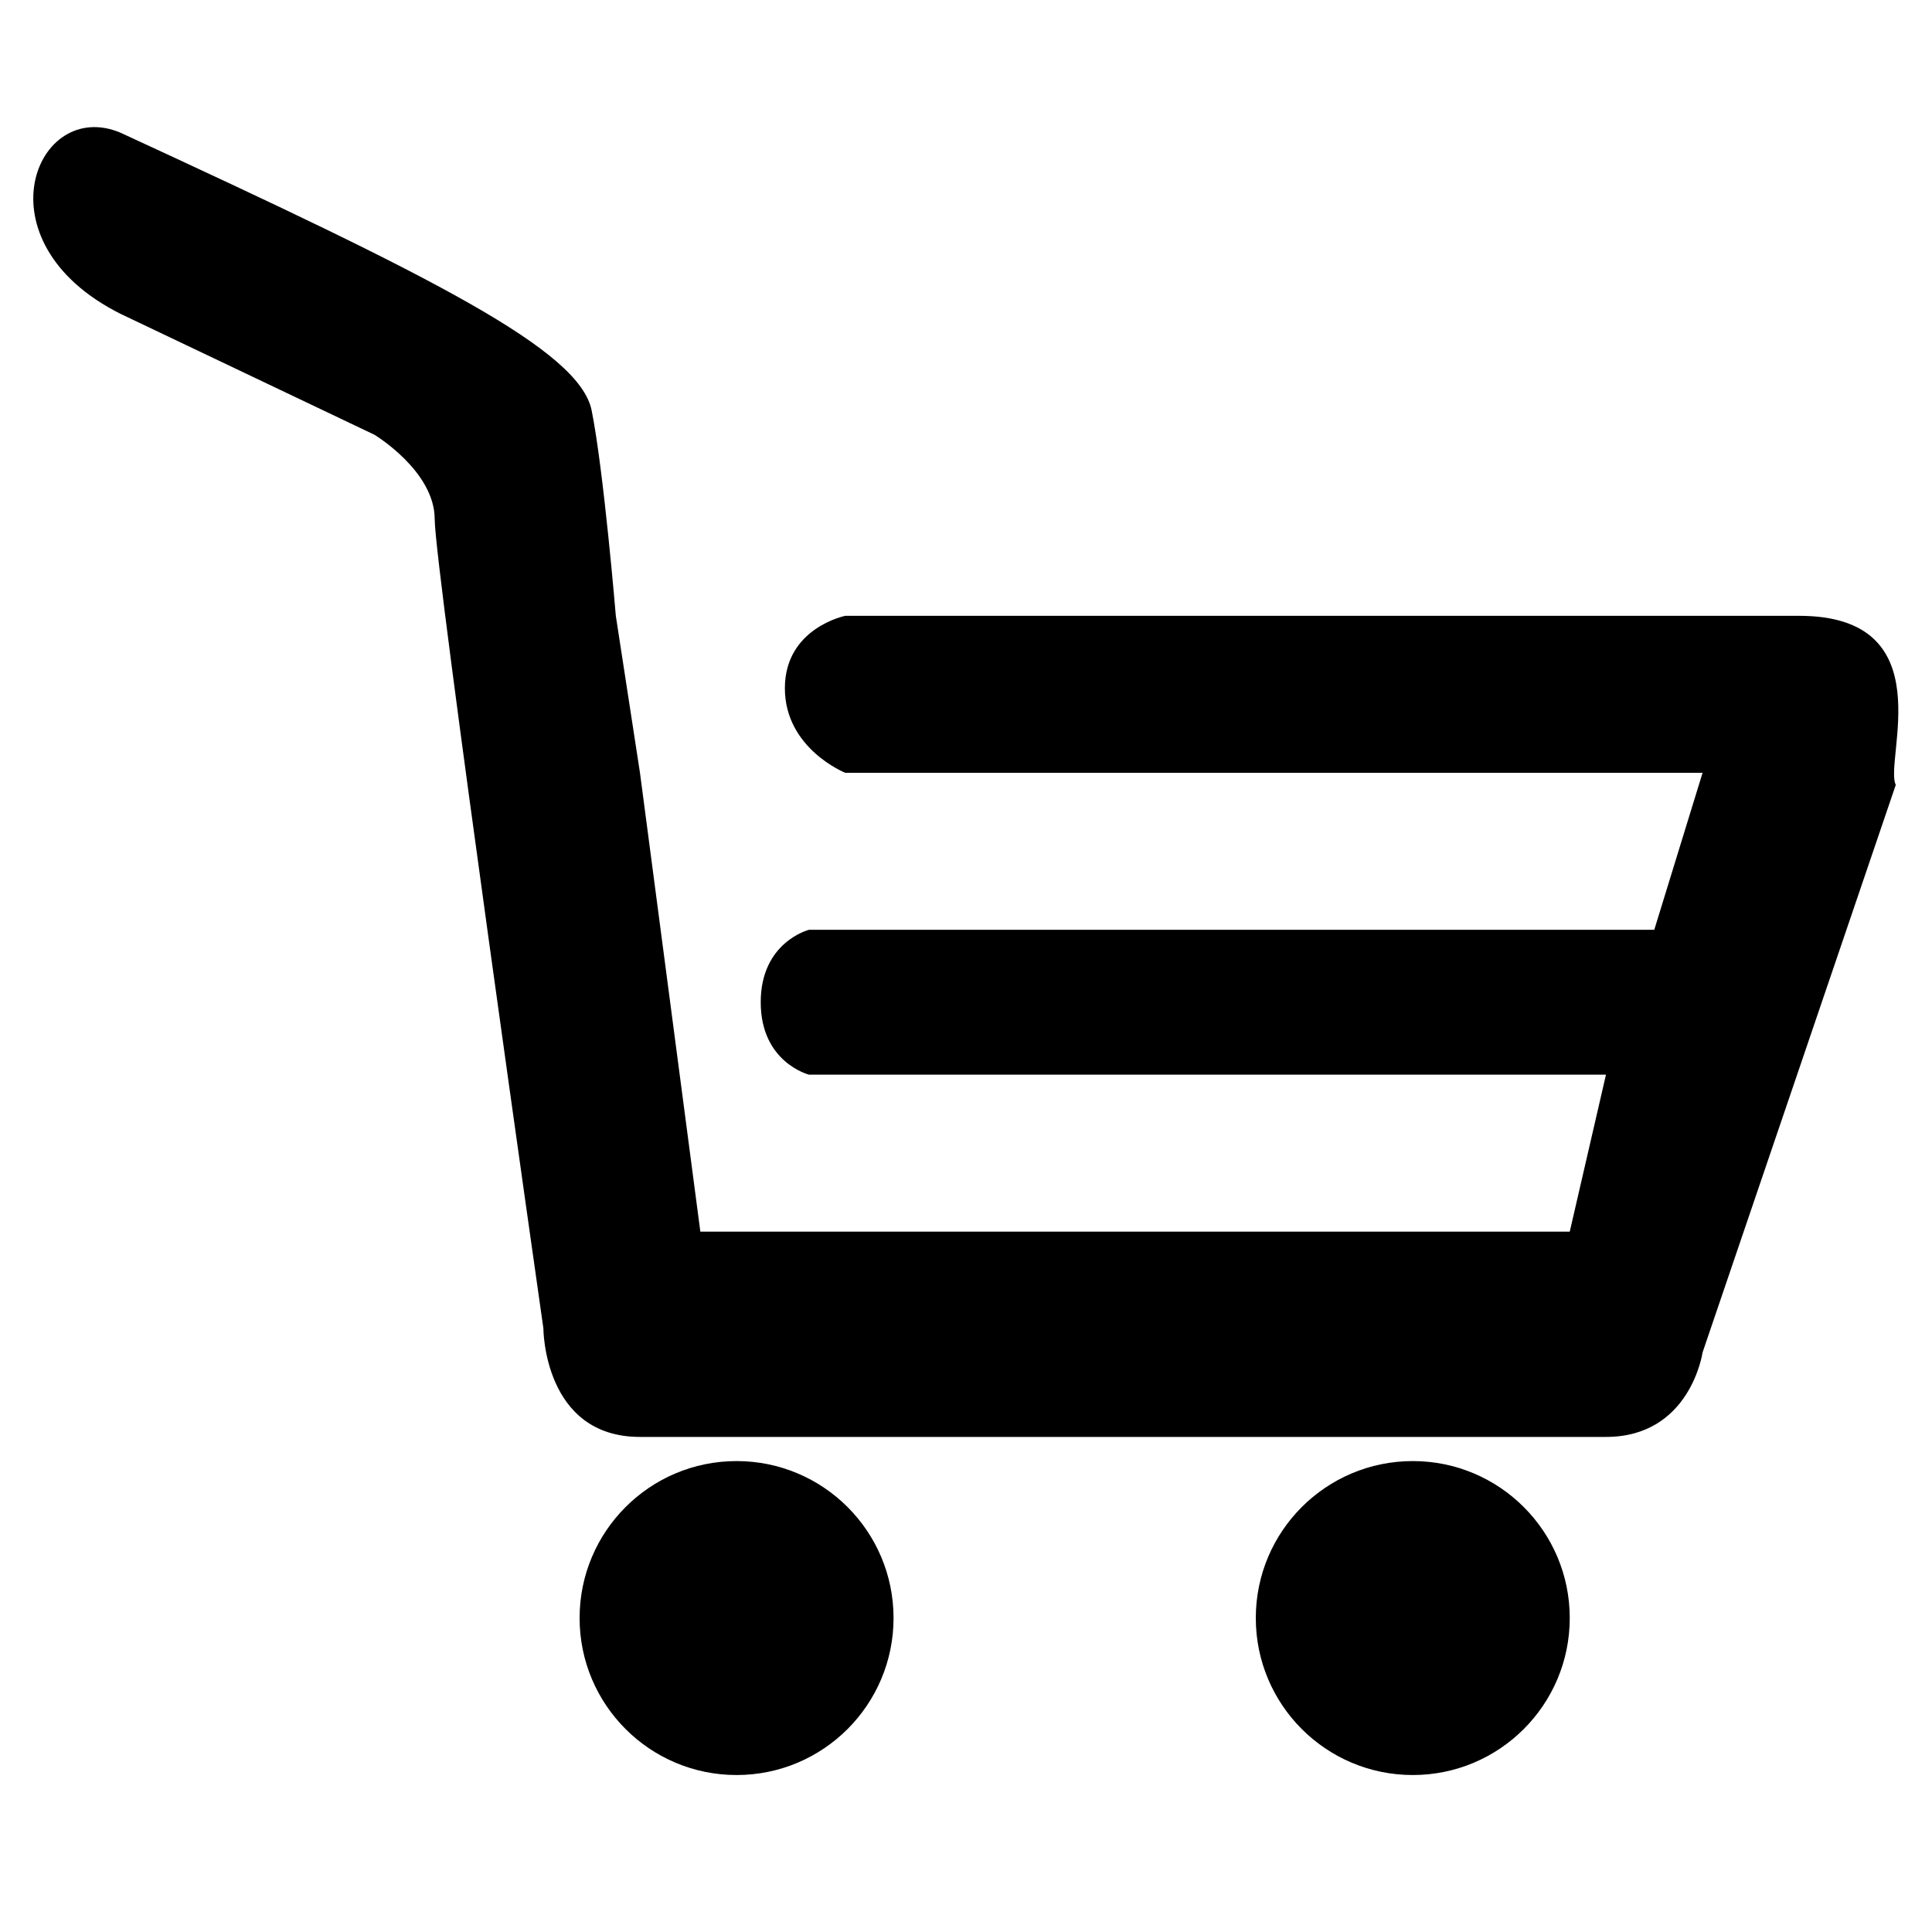
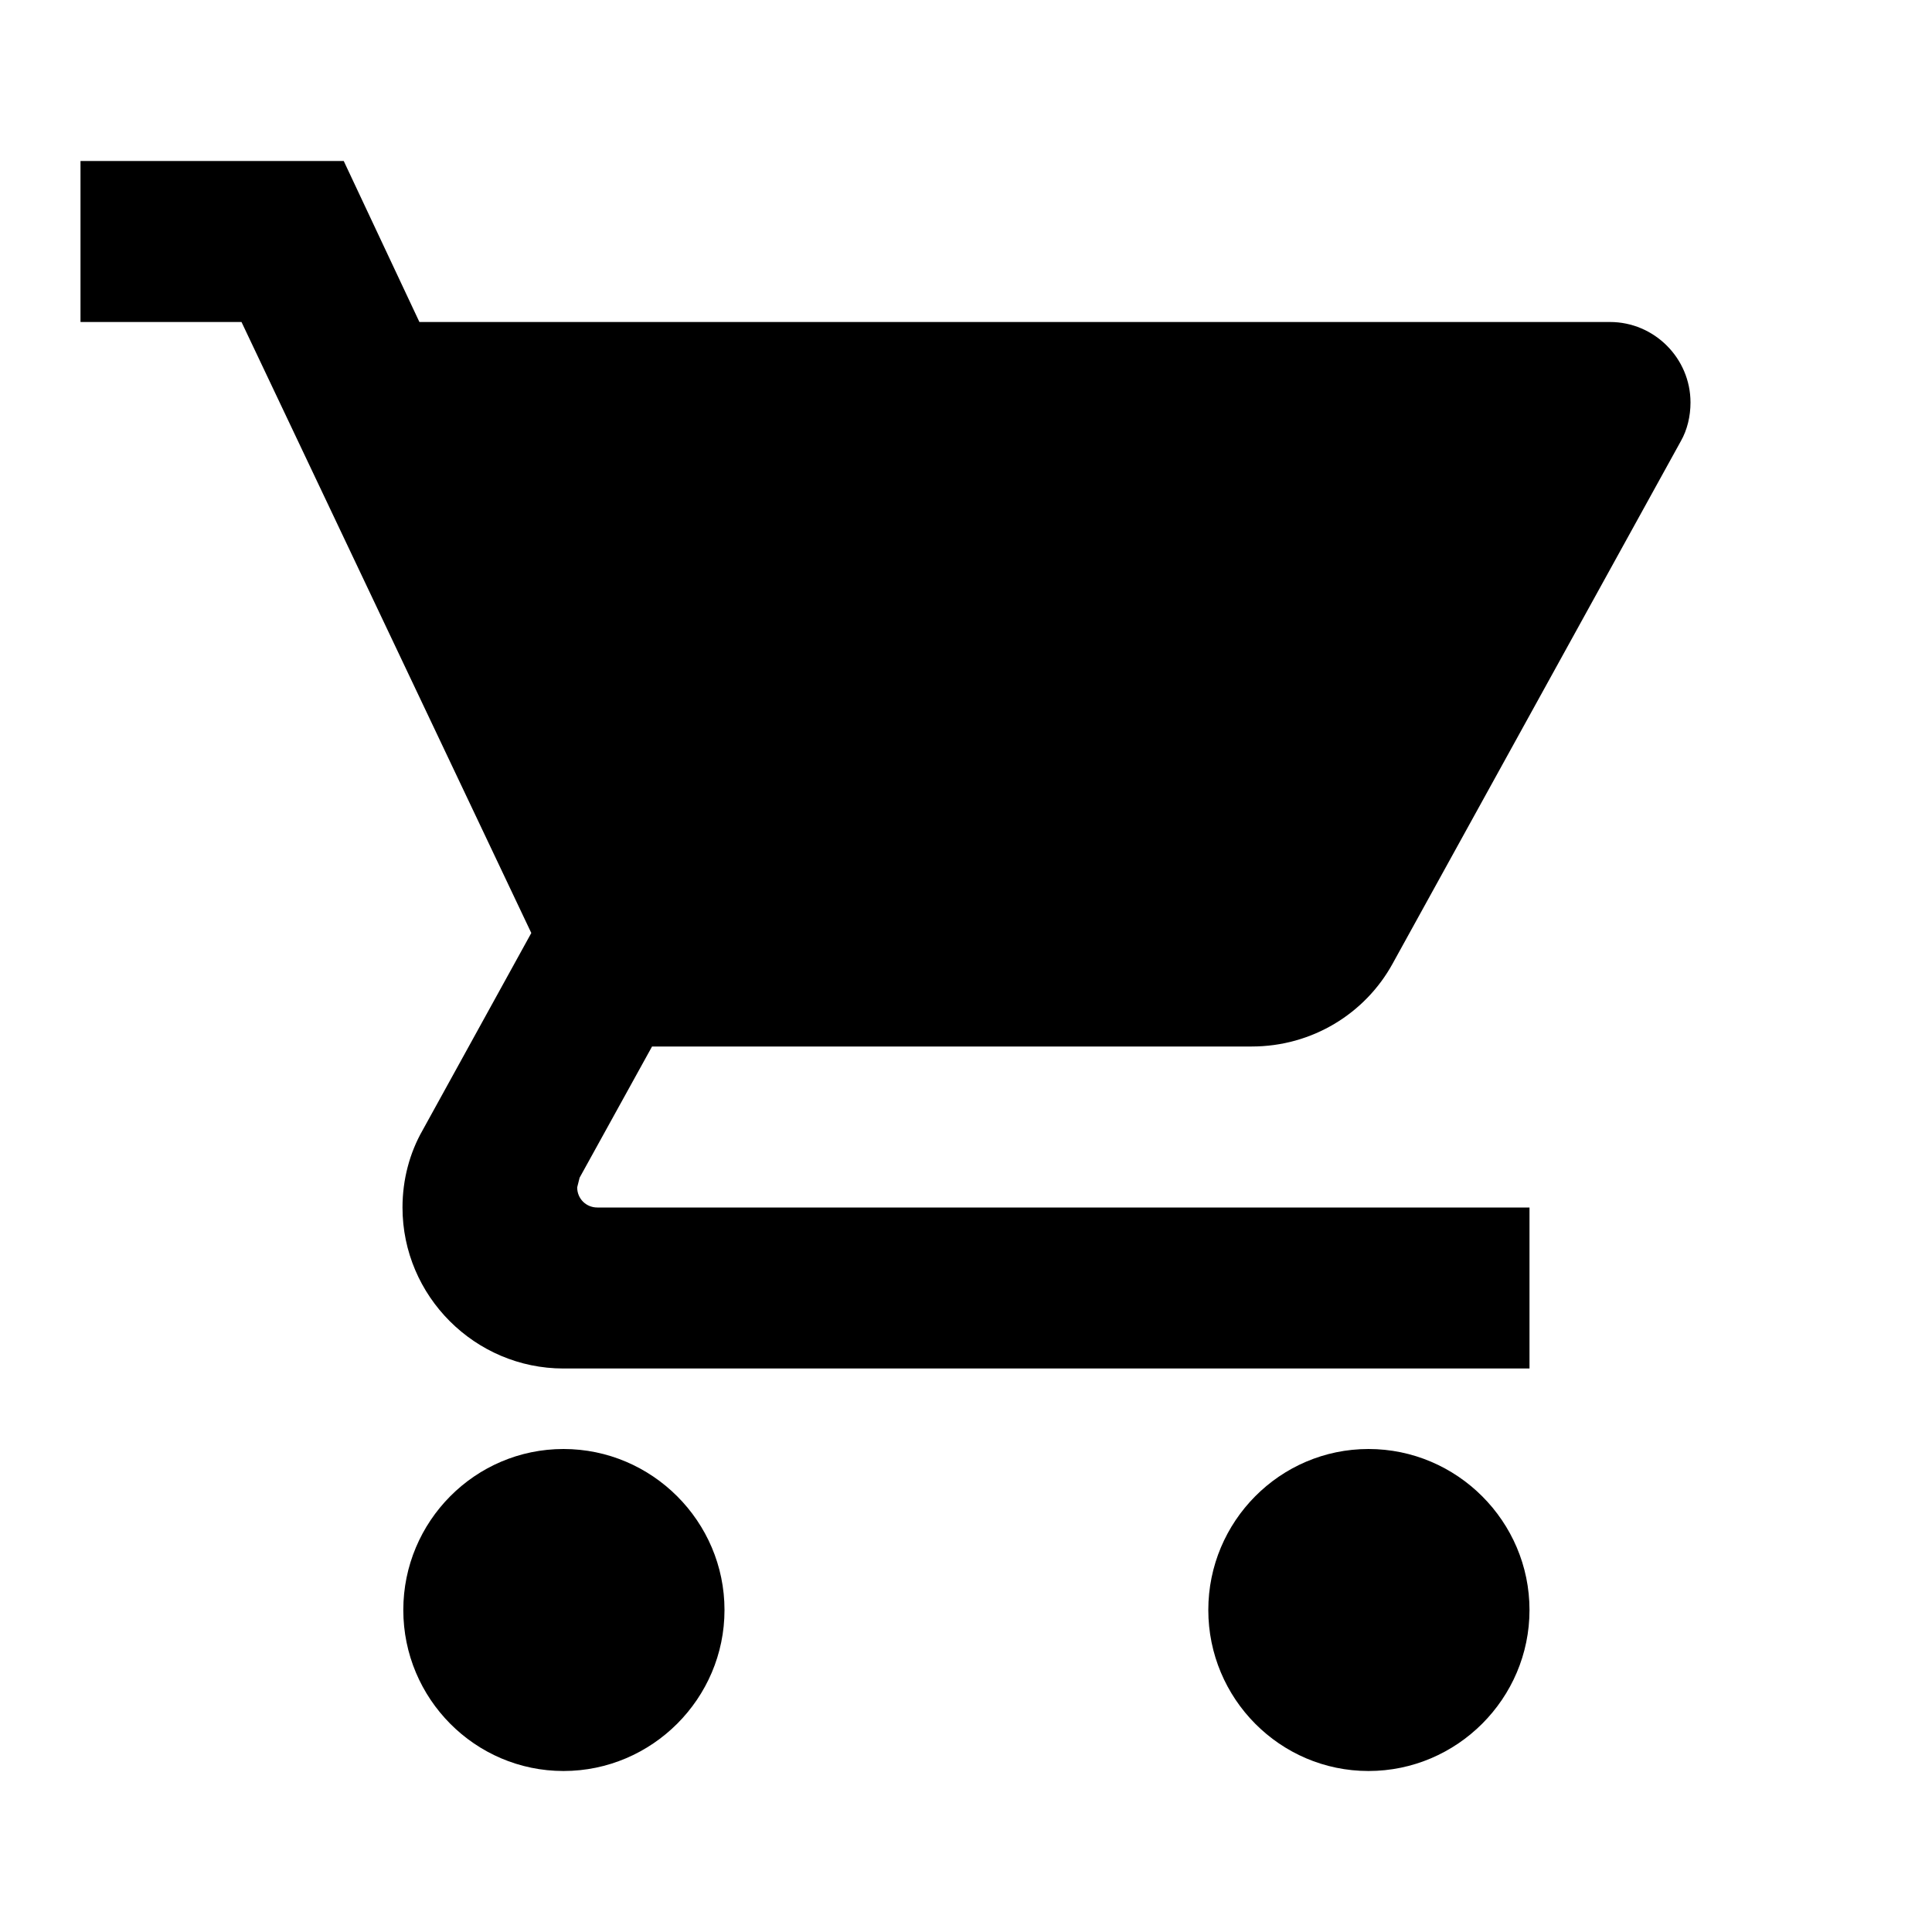
- <svg xmlns="http://www.w3.org/2000/svg" version="1.1" x="0px" y="0px" viewBox="0 0 16 16" style="enable-background:new 0 0 16 16;" xml:space="preserve">
-   <style type="text/css">
- 	.st0{fill:#010202;}
- </style>
-   <path class="st0" d="M15.2,12.7" />
-   <g>
-     <circle cx="6.1" cy="13.4" r="1.3" />
-     <circle cx="11.7" cy="13.4" r="1.3" />
-     <path d="M14.9,5.1c-1.6,0-7.9,0-7.9,0S6.5,5.2,6.5,5.7C6.5,6.2,7,6.4,7,6.4h7.1l-0.4,1.3c-1.9,0-7,0-7,0S6.3,7.8,6.3,8.3   c0,0.5,0.4,0.6,0.4,0.6h6.6l0,0L13,10.2H5.8L5.3,6.4L5.1,5.1c0,0-0.1-1.2-0.2-1.7C4.8,2.9,3.6,2.3,1,1.1C0.3,0.8-0.2,2,1,2.6l2.1,1   c0,0,0.5,0.3,0.5,0.7c0,0.4,0.9,6.7,0.9,6.7s0,0.9,0.8,0.9c0.8,0,7.3,0,8,0c0.7,0,0.8-0.7,0.8-0.7l1.6-4.7   C15.6,6.3,16.1,5.1,14.9,5.1z" />
-   </g>
+ <svg xmlns="http://www.w3.org/2000/svg" fill="#000000" height="24" viewBox="0 0 24 24" width="24">
+   <path d="M7 18c-1.1 0-1.99.9-1.99 2S5.9 22 7 22s2-.9 2-2-.9-2-2-2zM1 2v2h2l3.6 7.59-1.35 2.45c-.16.28-.25.61-.25.96 0 1.1.9 2 2 2h12v-2H7.42c-.14 0-.25-.11-.25-.25l.03-.12.9-1.63h7.45c.75 0 1.41-.41 1.75-1.03l3.58-6.49c.08-.14.12-.31.12-.48 0-.55-.45-1-1-1H5.21l-.94-2H1zm16 16c-1.1 0-1.99.9-1.99 2s.89 2 1.99 2 2-.9 2-2-.9-2-2-2z" />
+   <path d="M0 0h24v24H0z" fill="none" />
</svg>
